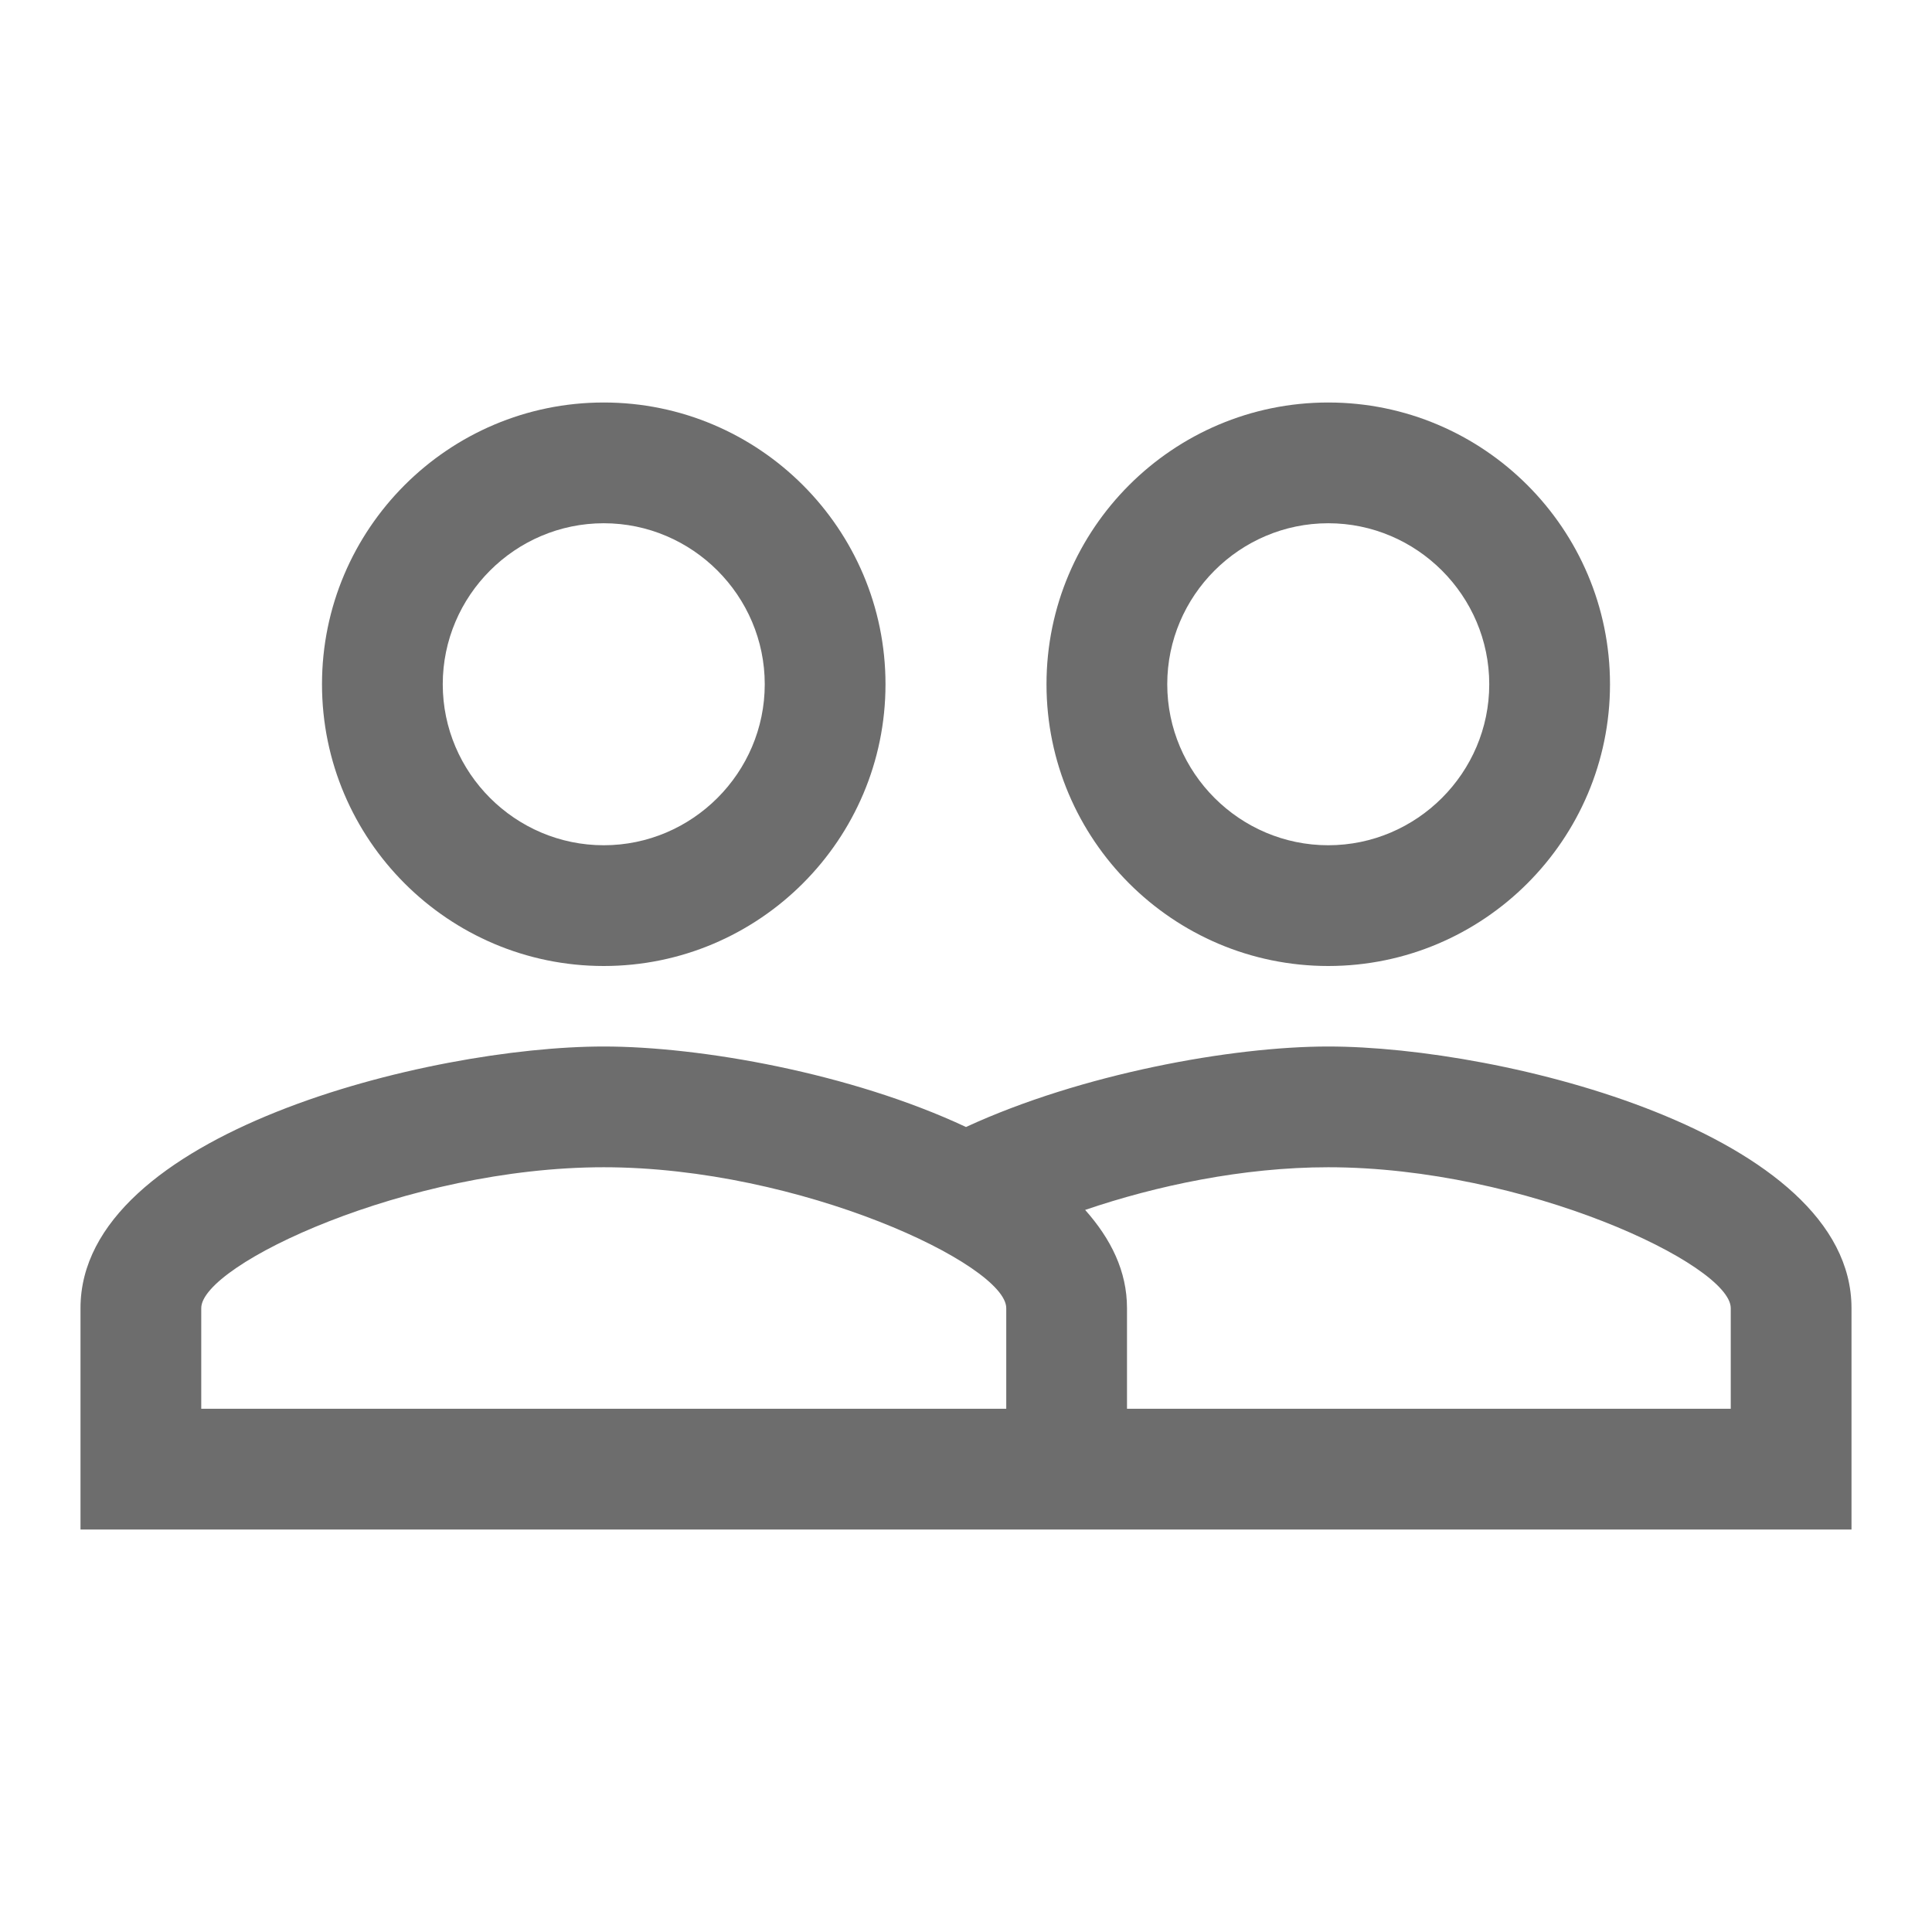
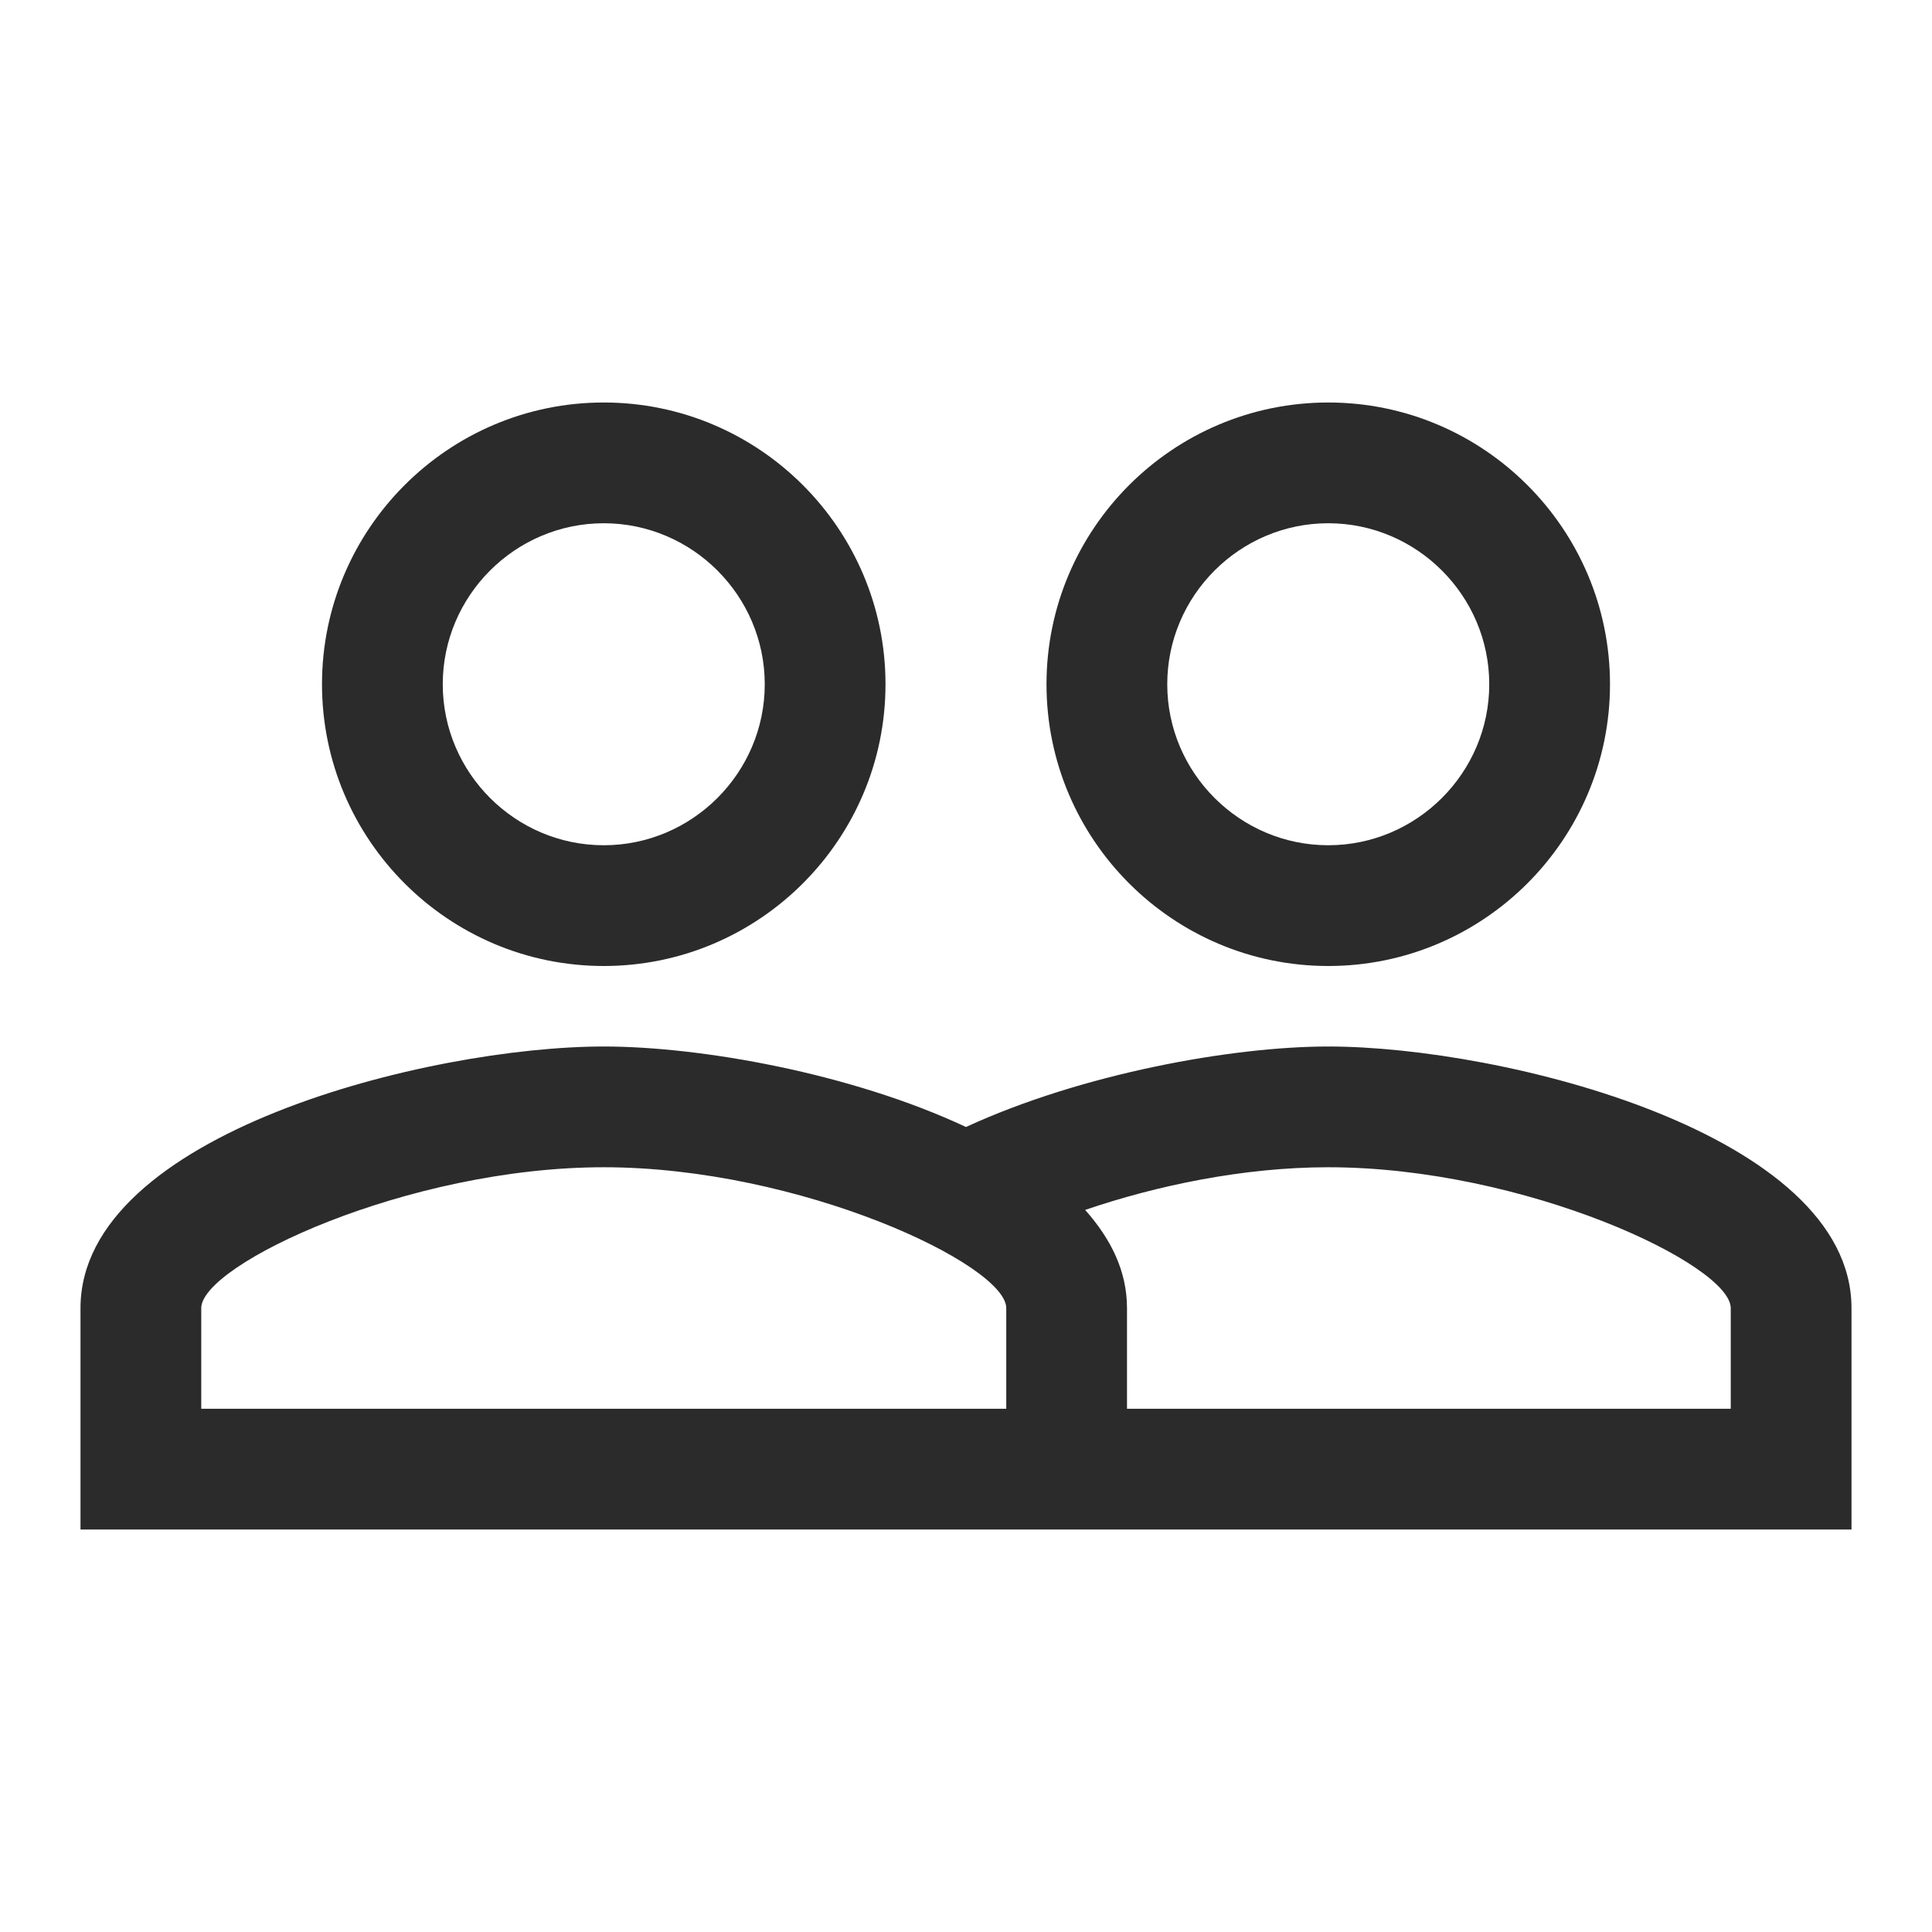
<svg xmlns="http://www.w3.org/2000/svg" width="24" height="24" viewBox="0 0 24 24">
-   <g class="nc-icon-wrapper" fill="#6d6d6d">
+   <g class="nc-icon-wrapper" fill="#2b2b2b">
    <path d="M16.5 13c-1.2 0-3.07.34-4.5 1-1.43-.67-3.3-1-4.5-1C5.33 13 1 14.08 1 16.25V19h22v-2.75c0-2.17-4.33-3.25-6.5-3.25zm-4 4.5h-10v-1.25c0-.54 2.56-1.75 5-1.75s5 1.21 5 1.75v1.25zm9 0H14v-1.25c0-.46-.2-.86-.52-1.22.88-.3 1.96-.53 3.02-.53 2.44 0 5 1.21 5 1.75v1.25zM7.5 12c1.93 0 3.5-1.57 3.5-3.5S9.43 5 7.5 5 4 6.57 4 8.5 5.57 12 7.5 12zm0-5.5c1.1 0 2 .9 2 2s-.9 2-2 2-2-.9-2-2 .9-2 2-2zm9 5.5c1.93 0 3.5-1.57 3.5-3.5S18.43 5 16.5 5 13 6.57 13 8.5s1.57 3.5 3.5 3.5zm0-5.5c1.1 0 2 .9 2 2s-.9 2-2 2-2-.9-2-2 .9-2 2-2z" />
  </g>
</svg>
